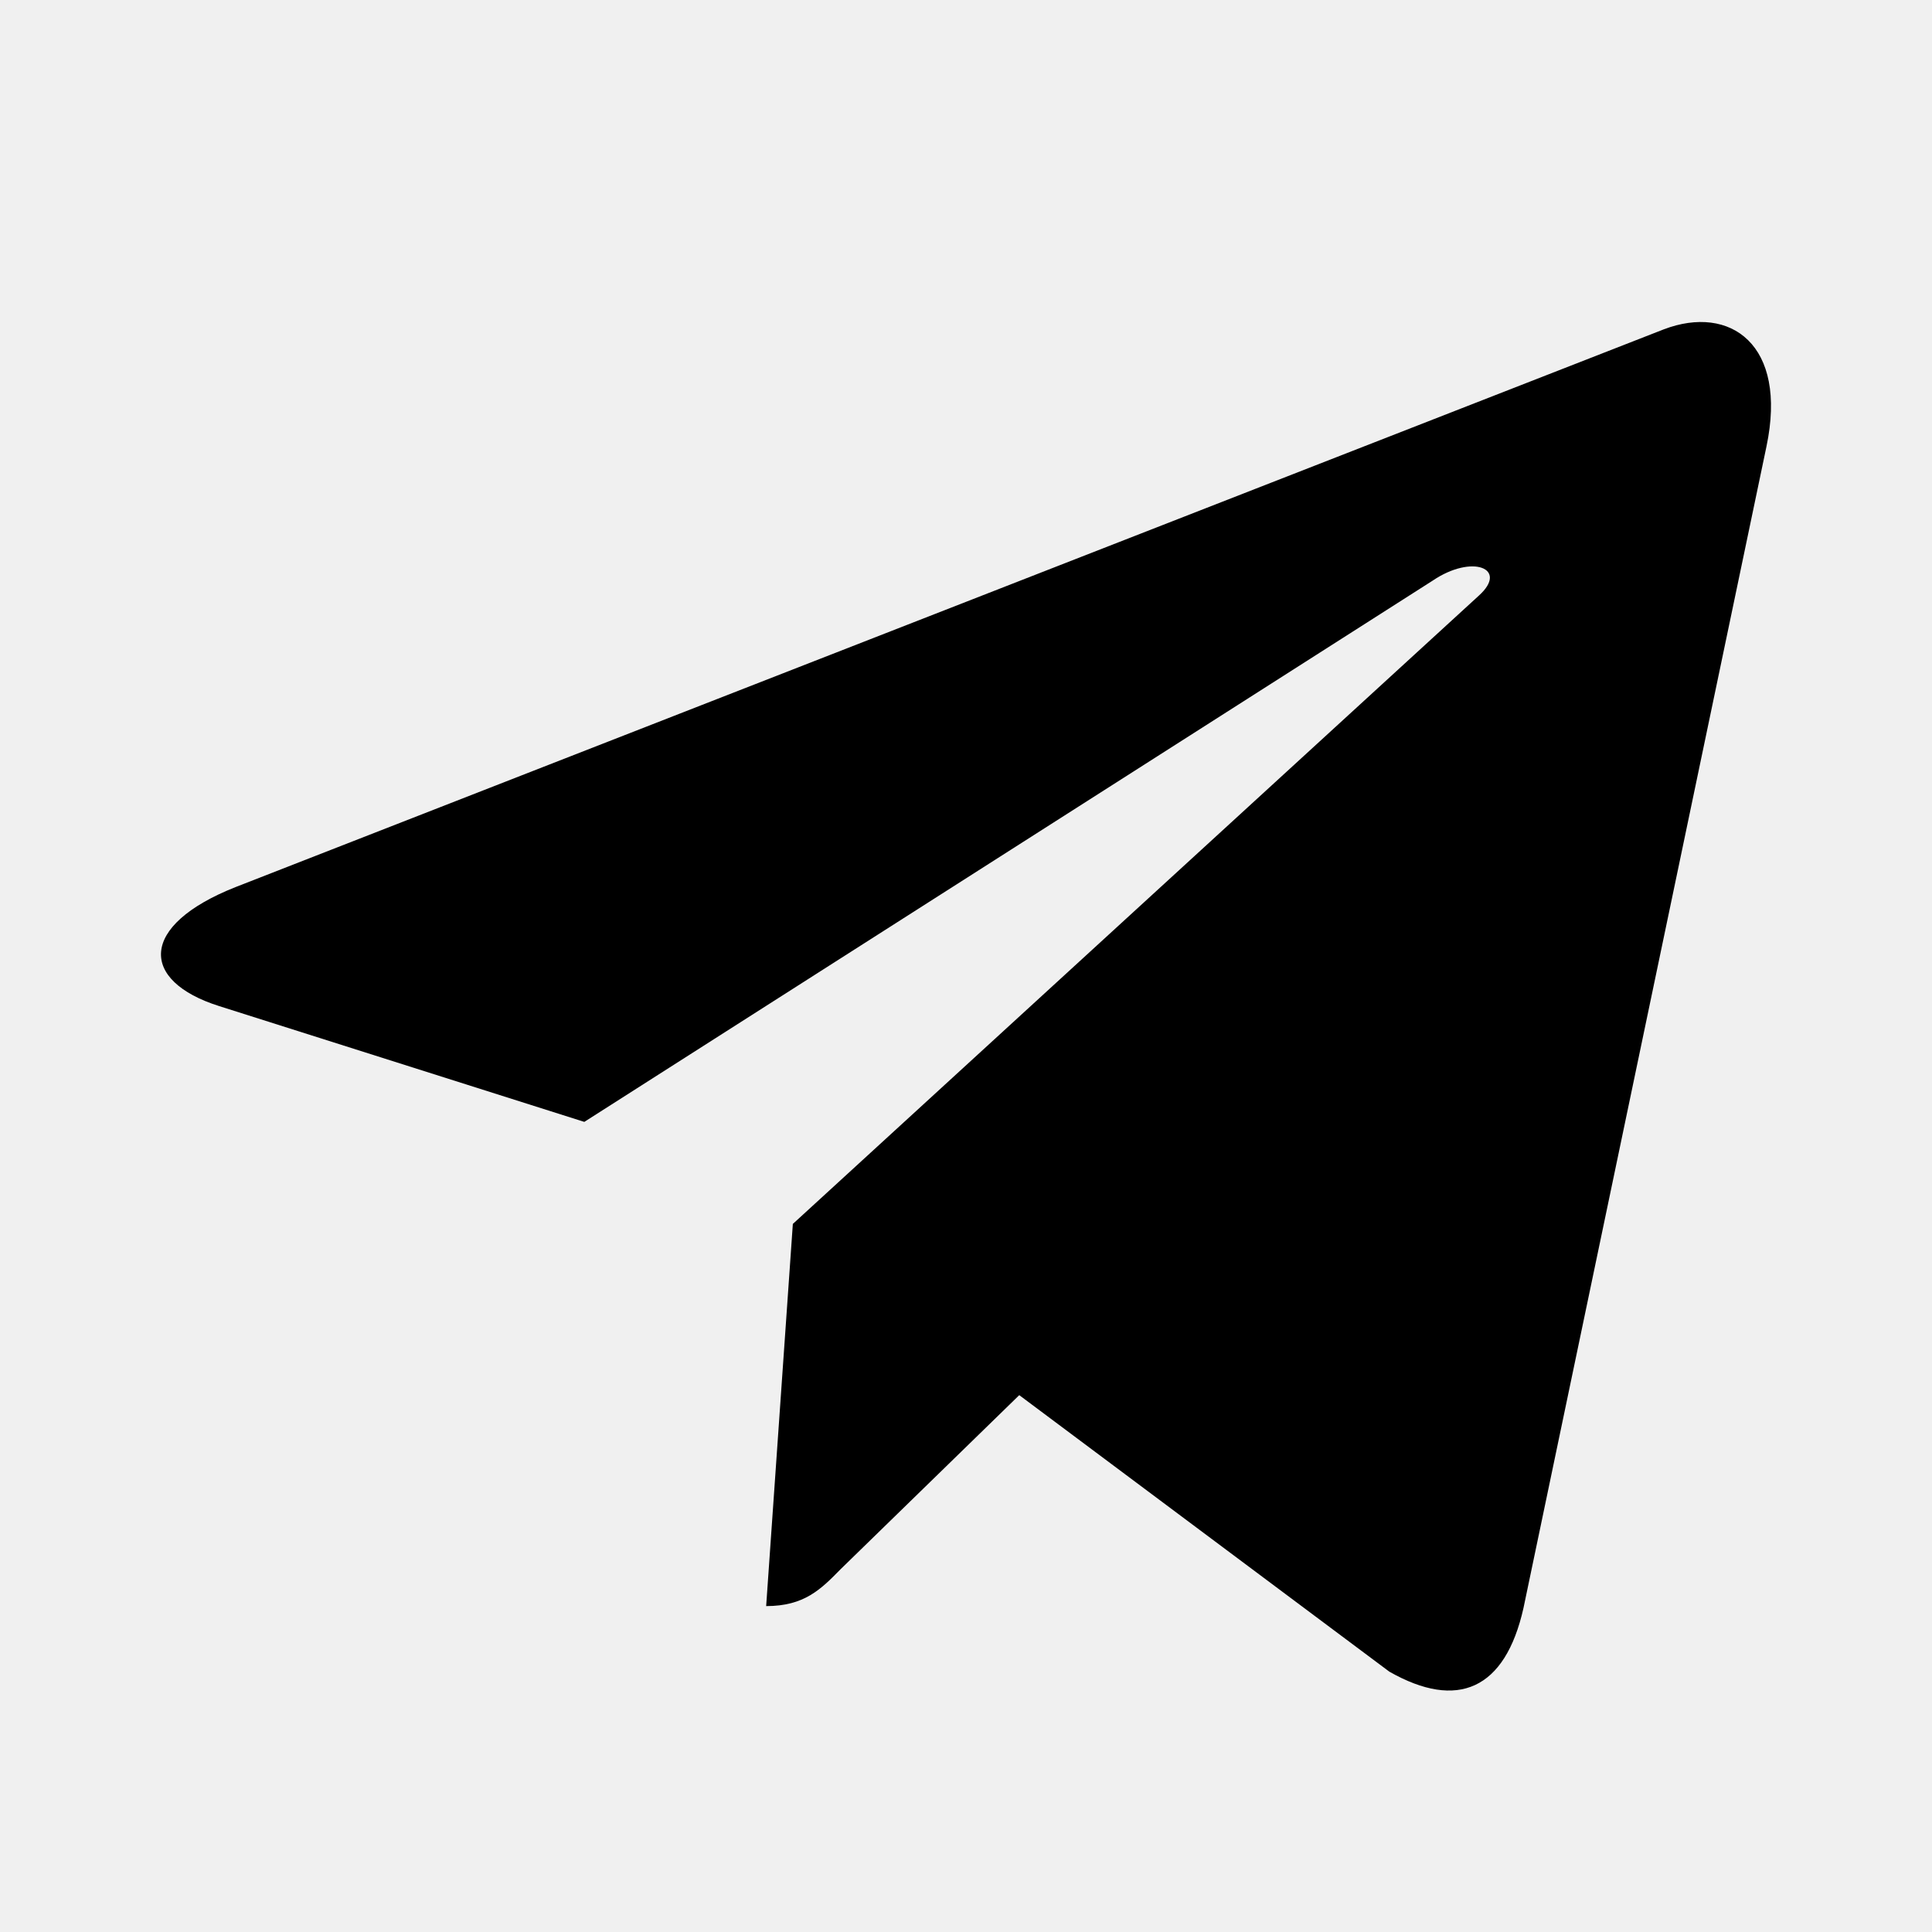
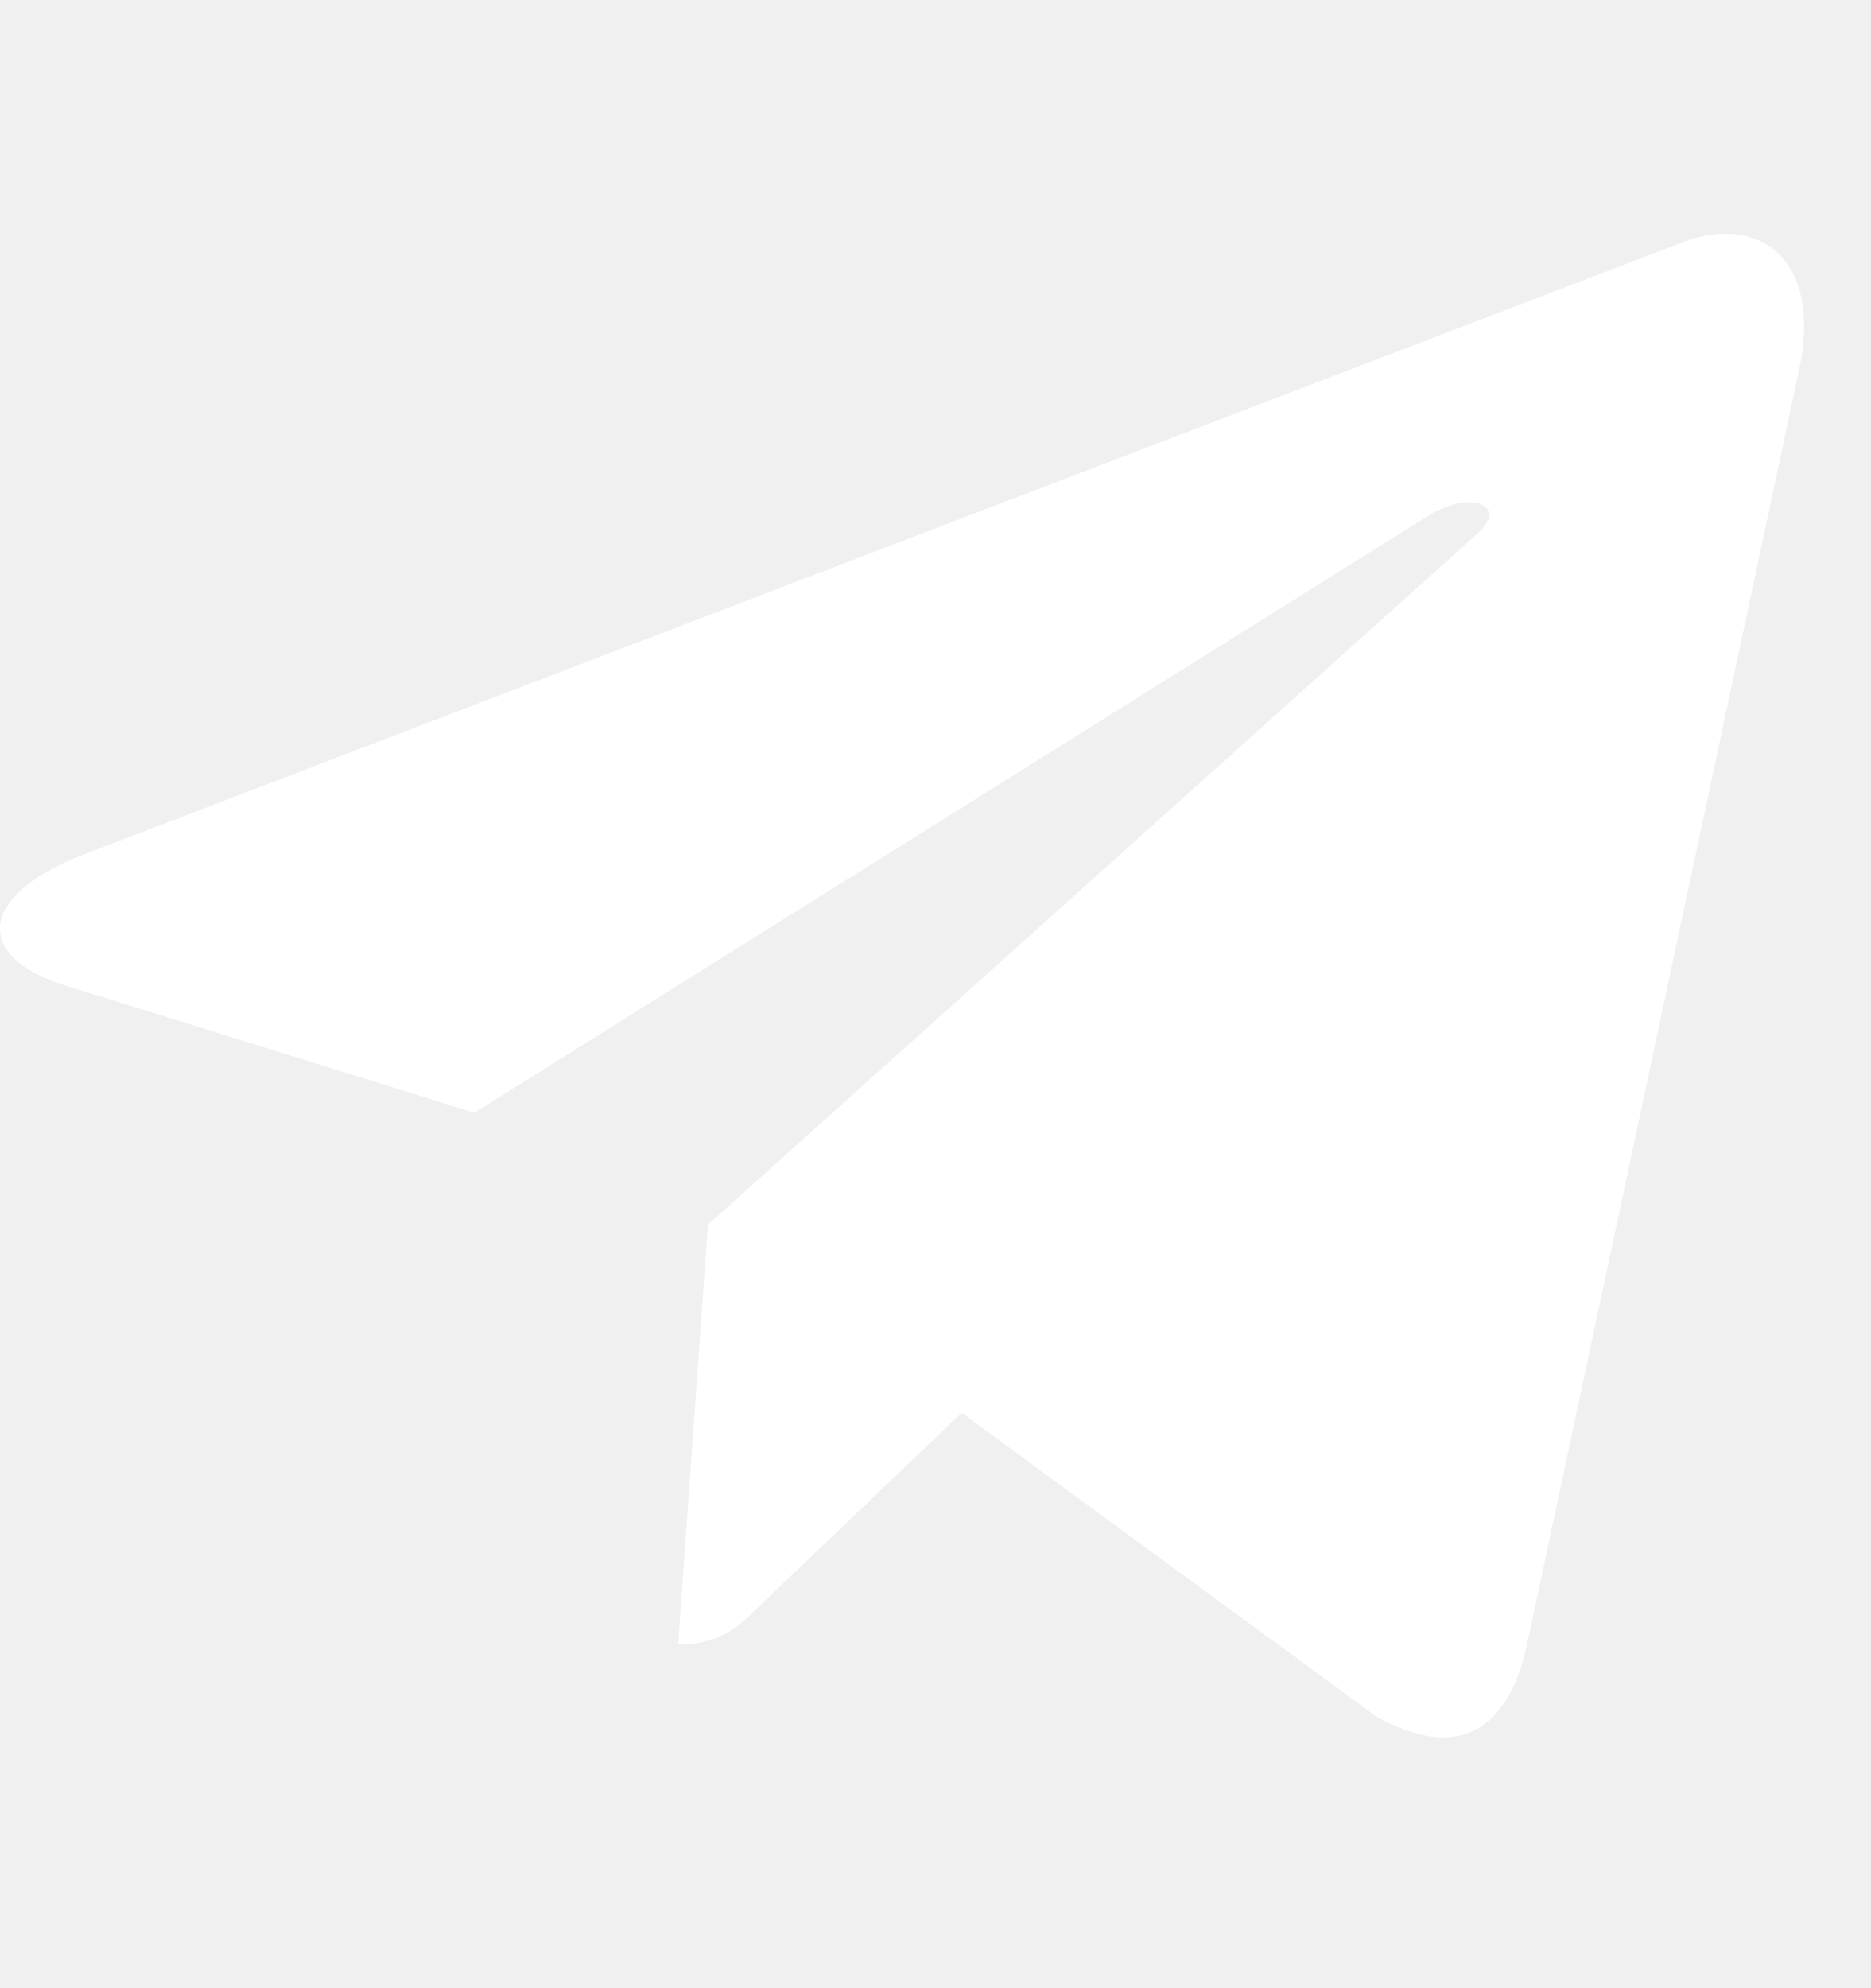
- <svg xmlns="http://www.w3.org/2000/svg" width="16" height="16" viewBox="0 0 16 16" fill="none">
-   <path d="M14.629 3.698L12.617 13.316C12.465 13.995 12.069 14.164 11.506 13.844L8.441 11.554L6.961 12.996C6.798 13.162 6.661 13.301 6.345 13.301L6.566 10.136L12.248 4.932C12.495 4.709 12.194 4.585 11.864 4.809L4.839 9.291L1.815 8.332C1.157 8.124 1.145 7.665 1.952 7.346L13.78 2.727C14.328 2.519 14.807 2.851 14.629 3.698Z" fill="black" />
+ <svg xmlns="http://www.w3.org/2000/svg" width="16" height="17" viewBox="0 0 16 17" fill="none">
+   <g clip-path="url(#clip0)">
+     <path d="M6.054 10.473L5.799 14.062C6.164 14.062 6.322 13.906 6.512 13.717L8.224 12.081L11.771 14.679C12.421 15.042 12.88 14.851 13.055 14.081L15.384 3.17L15.384 3.169C15.591 2.208 15.037 1.831 14.403 2.067L0.716 7.307C-0.218 7.67 -0.204 8.191 0.557 8.427L4.057 9.515L12.184 4.429C12.567 4.176 12.915 4.316 12.628 4.569L6.054 10.473Z" fill="white" />
+   </g>
+   <defs>
+     <clipPath id="clip0">
+       <rect width="15.429" height="15.429" fill="white" transform="translate(0 0.713867)" />
+     </clipPath>
+   </defs>
</svg>
